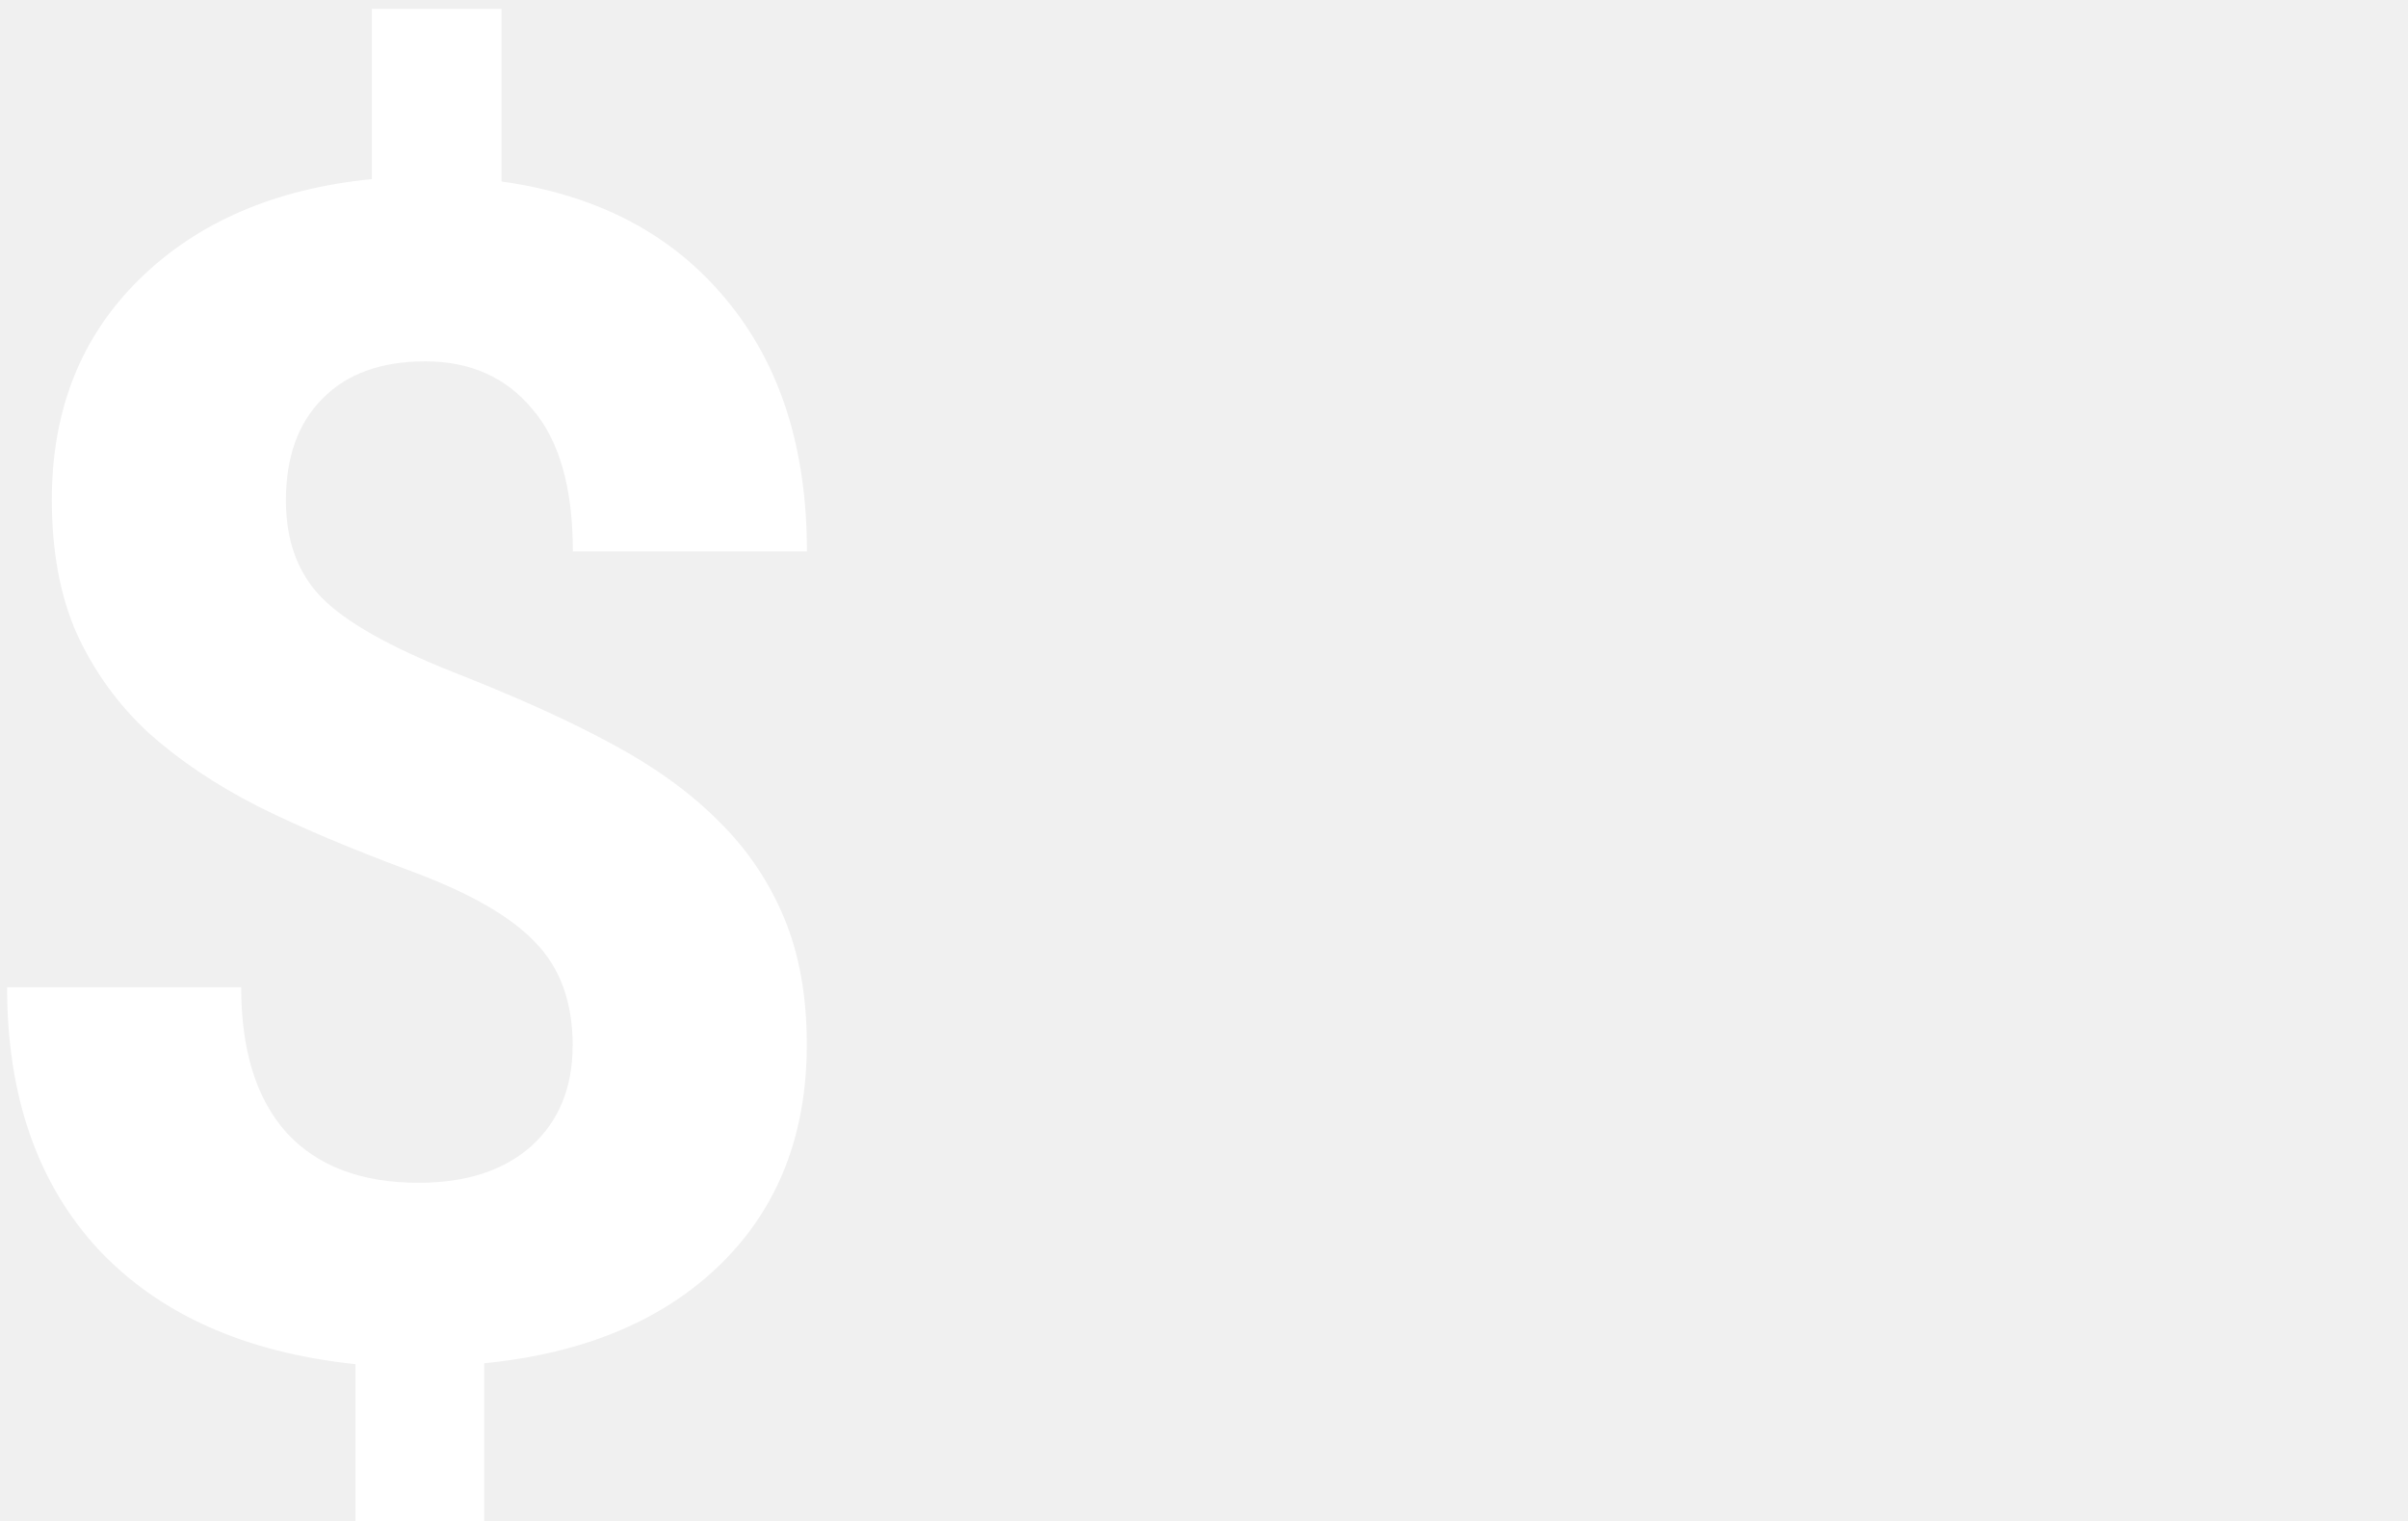
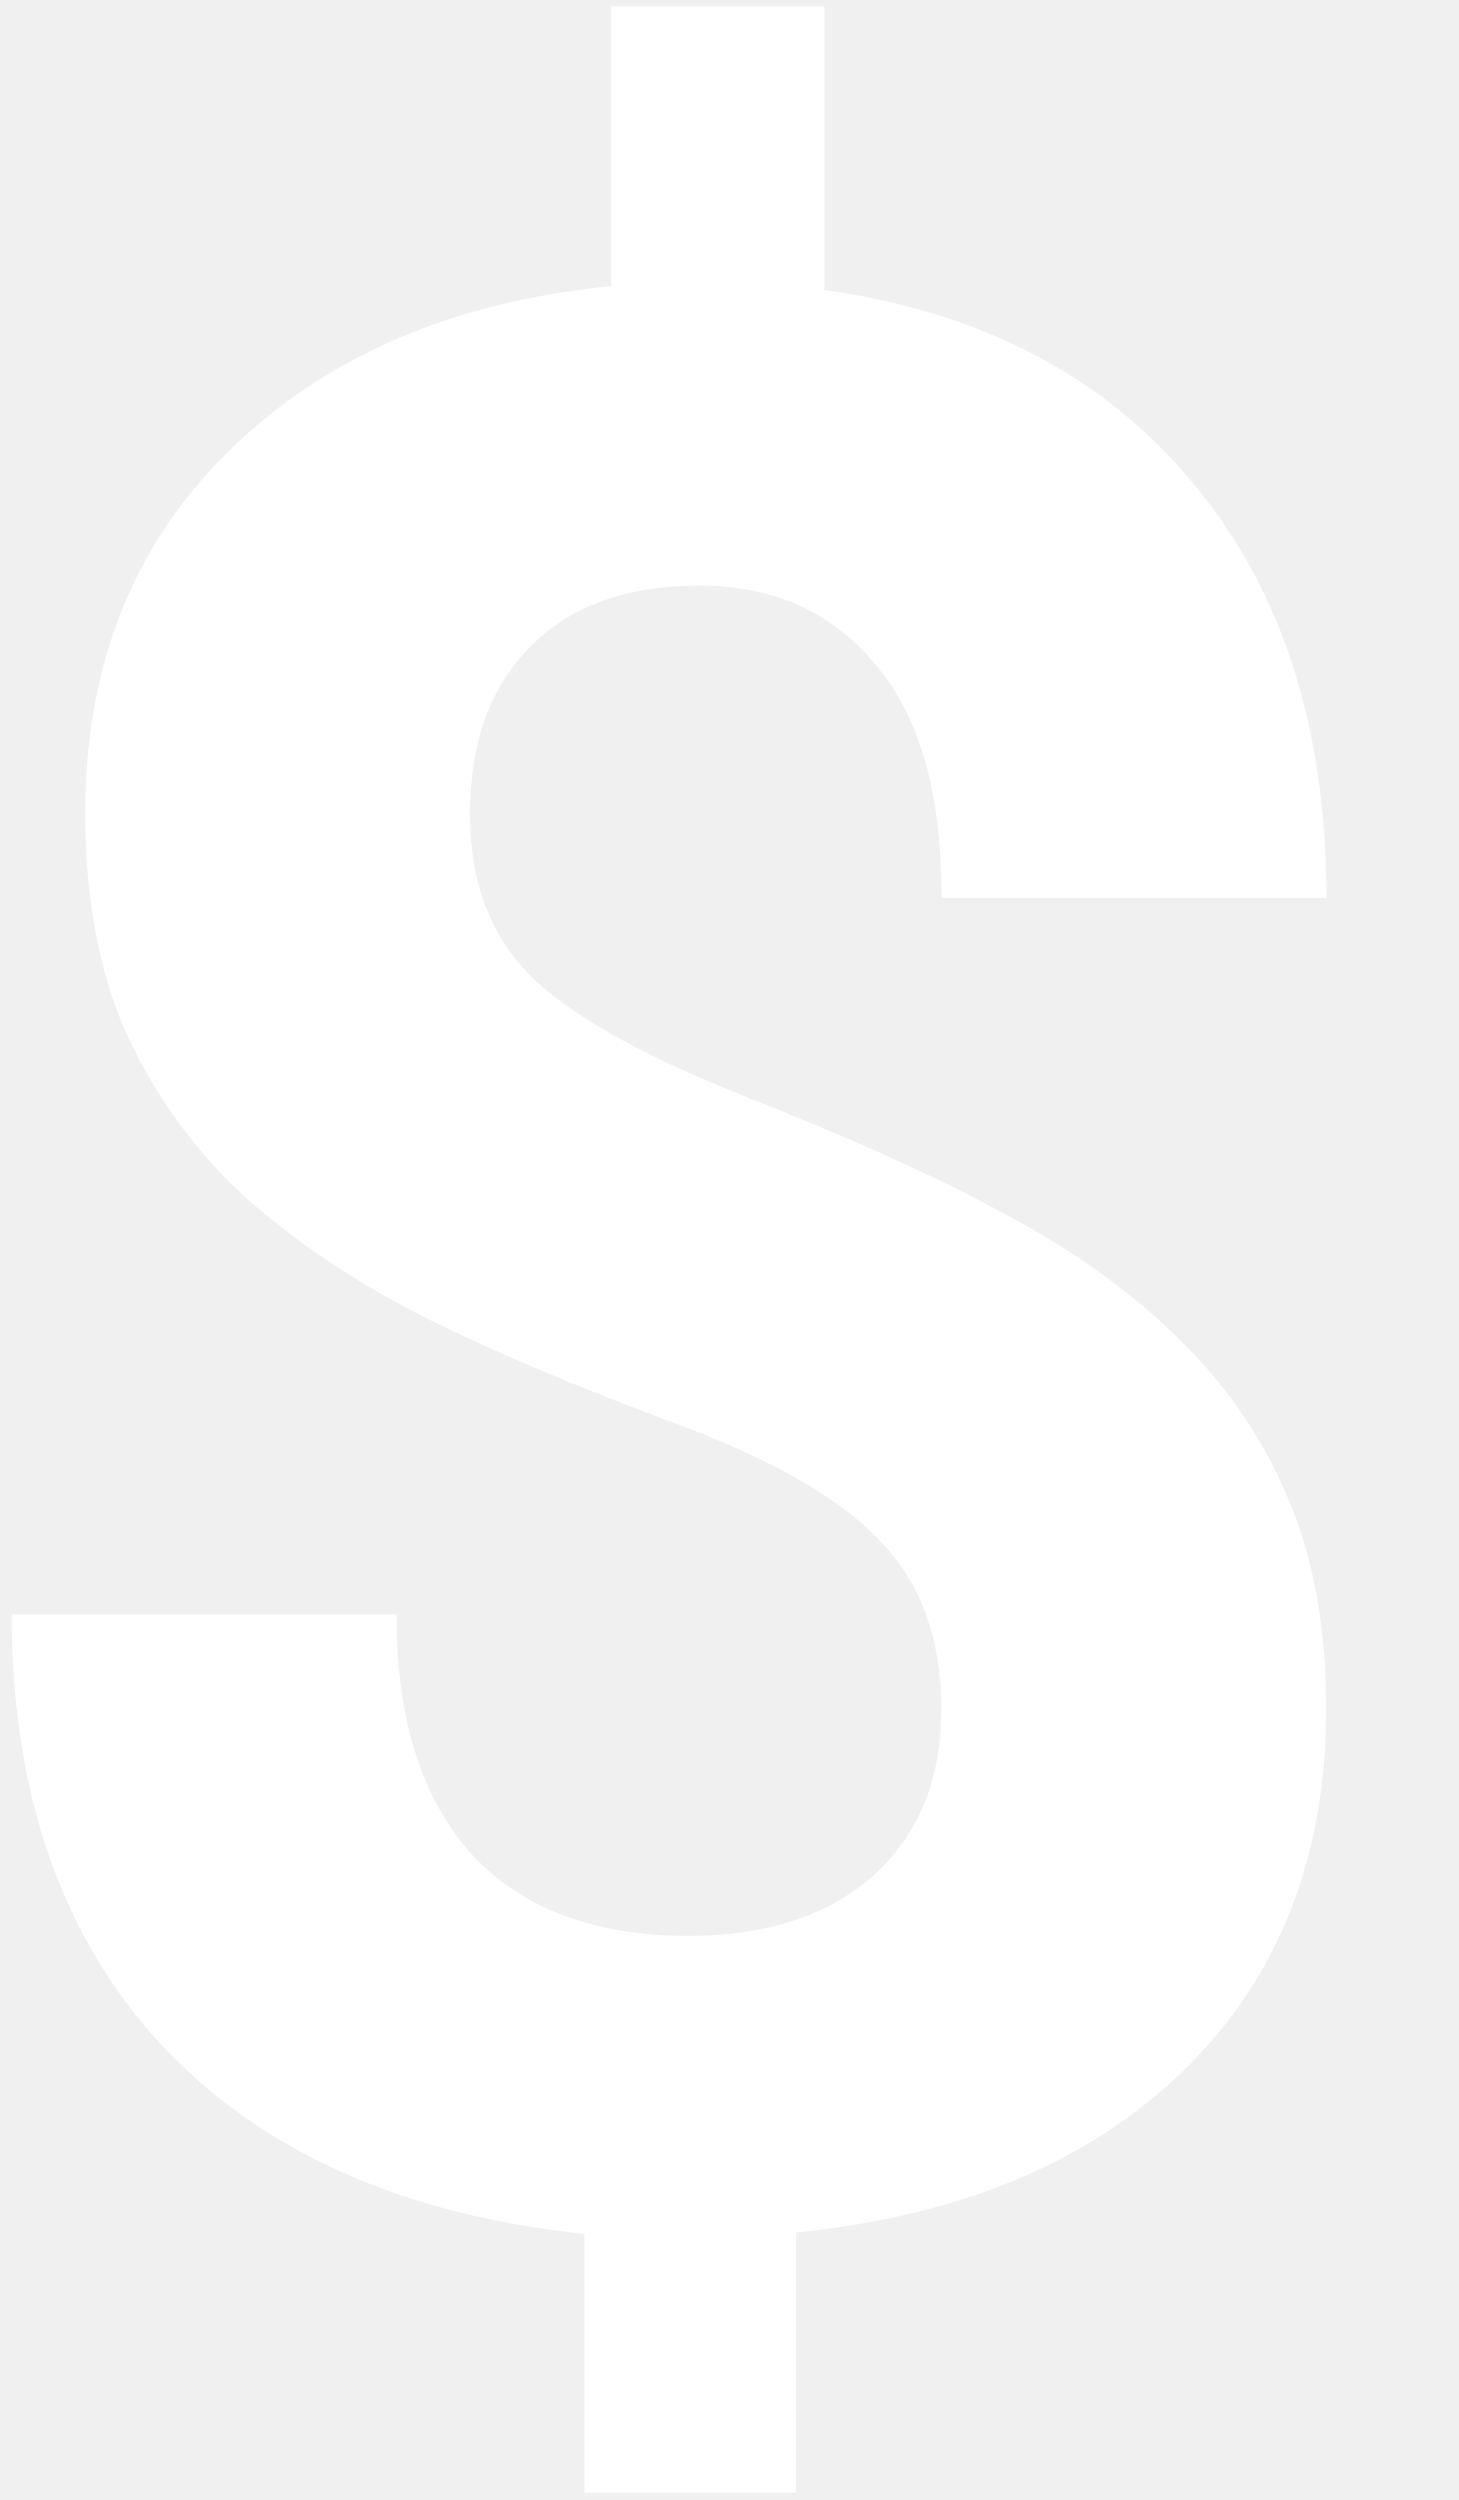
- <svg xmlns="http://www.w3.org/2000/svg" width="19" height="12">
+ <svg xmlns="http://www.w3.org/2000/svg" width="7" height="12">
  <g>
-     <rect x="-1" y="-1" width="21" height="14" id="canvas_background" fill="none" />
-   </g>
-   <g>
-     <path d="m4.519,8.253c0,-0.343 -0.098,-0.615 -0.294,-0.816c-0.192,-0.205 -0.52,-0.393 -0.984,-0.565c-0.465,-0.172 -0.865,-0.341 -1.202,-0.508c-0.337,-0.172 -0.626,-0.366 -0.869,-0.584c-0.239,-0.222 -0.426,-0.481 -0.563,-0.778c-0.132,-0.297 -0.198,-0.65 -0.198,-1.06c0,-0.707 0.23,-1.286 0.69,-1.738c0.46,-0.452 1.072,-0.715 1.835,-0.791l0,-1.343l1.023,0l0,1.362c0.754,0.105 1.345,0.414 1.771,0.929c0.426,0.51 0.639,1.173 0.639,1.989l-1.847,0c0,-0.502 -0.107,-0.876 -0.32,-1.123c-0.209,-0.251 -0.49,-0.376 -0.844,-0.376c-0.349,0 -0.62,0.098 -0.812,0.295c-0.192,0.192 -0.288,0.46 -0.288,0.803c0,0.318 0.094,0.573 0.281,0.765c0.188,0.192 0.535,0.389 1.042,0.59c0.511,0.201 0.931,0.391 1.259,0.571c0.328,0.176 0.605,0.376 0.831,0.602c0.226,0.222 0.398,0.477 0.518,0.765c0.119,0.284 0.179,0.617 0.179,0.998c0,0.711 -0.226,1.288 -0.678,1.732c-0.452,0.443 -1.074,0.705 -1.867,0.784l0,1.249l-1.016,0l0,-1.242c-0.874,-0.092 -1.551,-0.395 -2.033,-0.91c-0.477,-0.519 -0.716,-1.207 -0.716,-2.064l1.847,0c0,0.498 0.119,0.881 0.358,1.148c0.243,0.264 0.59,0.395 1.042,0.395c0.375,0 0.671,-0.096 0.889,-0.289c0.217,-0.197 0.326,-0.46 0.326,-0.791l-0,-0z" fill="#fff" id="svg_1" stroke="null" />
+     <path stroke="null" id="svg_1" fill="#fff" d="m4.519,8.213c0,-0.343 -0.098,-0.615 -0.294,-0.816c-0.192,-0.205 -0.52,-0.393 -0.984,-0.565c-0.465,-0.172 -0.865,-0.341 -1.202,-0.508c-0.337,-0.172 -0.626,-0.366 -0.869,-0.584c-0.239,-0.222 -0.426,-0.481 -0.563,-0.778c-0.132,-0.297 -0.198,-0.65 -0.198,-1.06c0,-0.707 0.23,-1.286 0.69,-1.738c0.46,-0.452 1.072,-0.715 1.835,-0.791l0,-1.343l1.023,0l0,1.362c0.754,0.105 1.345,0.414 1.771,0.929c0.426,0.51 0.639,1.173 0.639,1.989l-1.847,0c0,-0.502 -0.107,-0.876 -0.32,-1.123c-0.209,-0.251 -0.49,-0.376 -0.844,-0.376c-0.349,0 -0.62,0.098 -0.812,0.295c-0.192,0.192 -0.288,0.46 -0.288,0.803c0,0.318 0.094,0.573 0.281,0.765c0.188,0.192 0.535,0.389 1.042,0.59c0.511,0.201 0.931,0.391 1.259,0.571c0.328,0.176 0.605,0.376 0.831,0.602c0.226,0.222 0.398,0.477 0.518,0.765c0.119,0.284 0.179,0.617 0.179,0.998c0,0.711 -0.226,1.288 -0.678,1.732c-0.452,0.443 -1.074,0.705 -1.867,0.784l0,1.249l-1.016,0l0,-1.242c-0.874,-0.092 -1.551,-0.395 -2.033,-0.91c-0.477,-0.519 -0.716,-1.207 -0.716,-2.064l1.847,0c0,0.498 0.119,0.881 0.358,1.148c0.243,0.264 0.59,0.395 1.042,0.395c0.375,0 0.671,-0.096 0.889,-0.289c0.217,-0.197 0.326,-0.46 0.326,-0.791l-0,-0z" />
  </g>
</svg>
